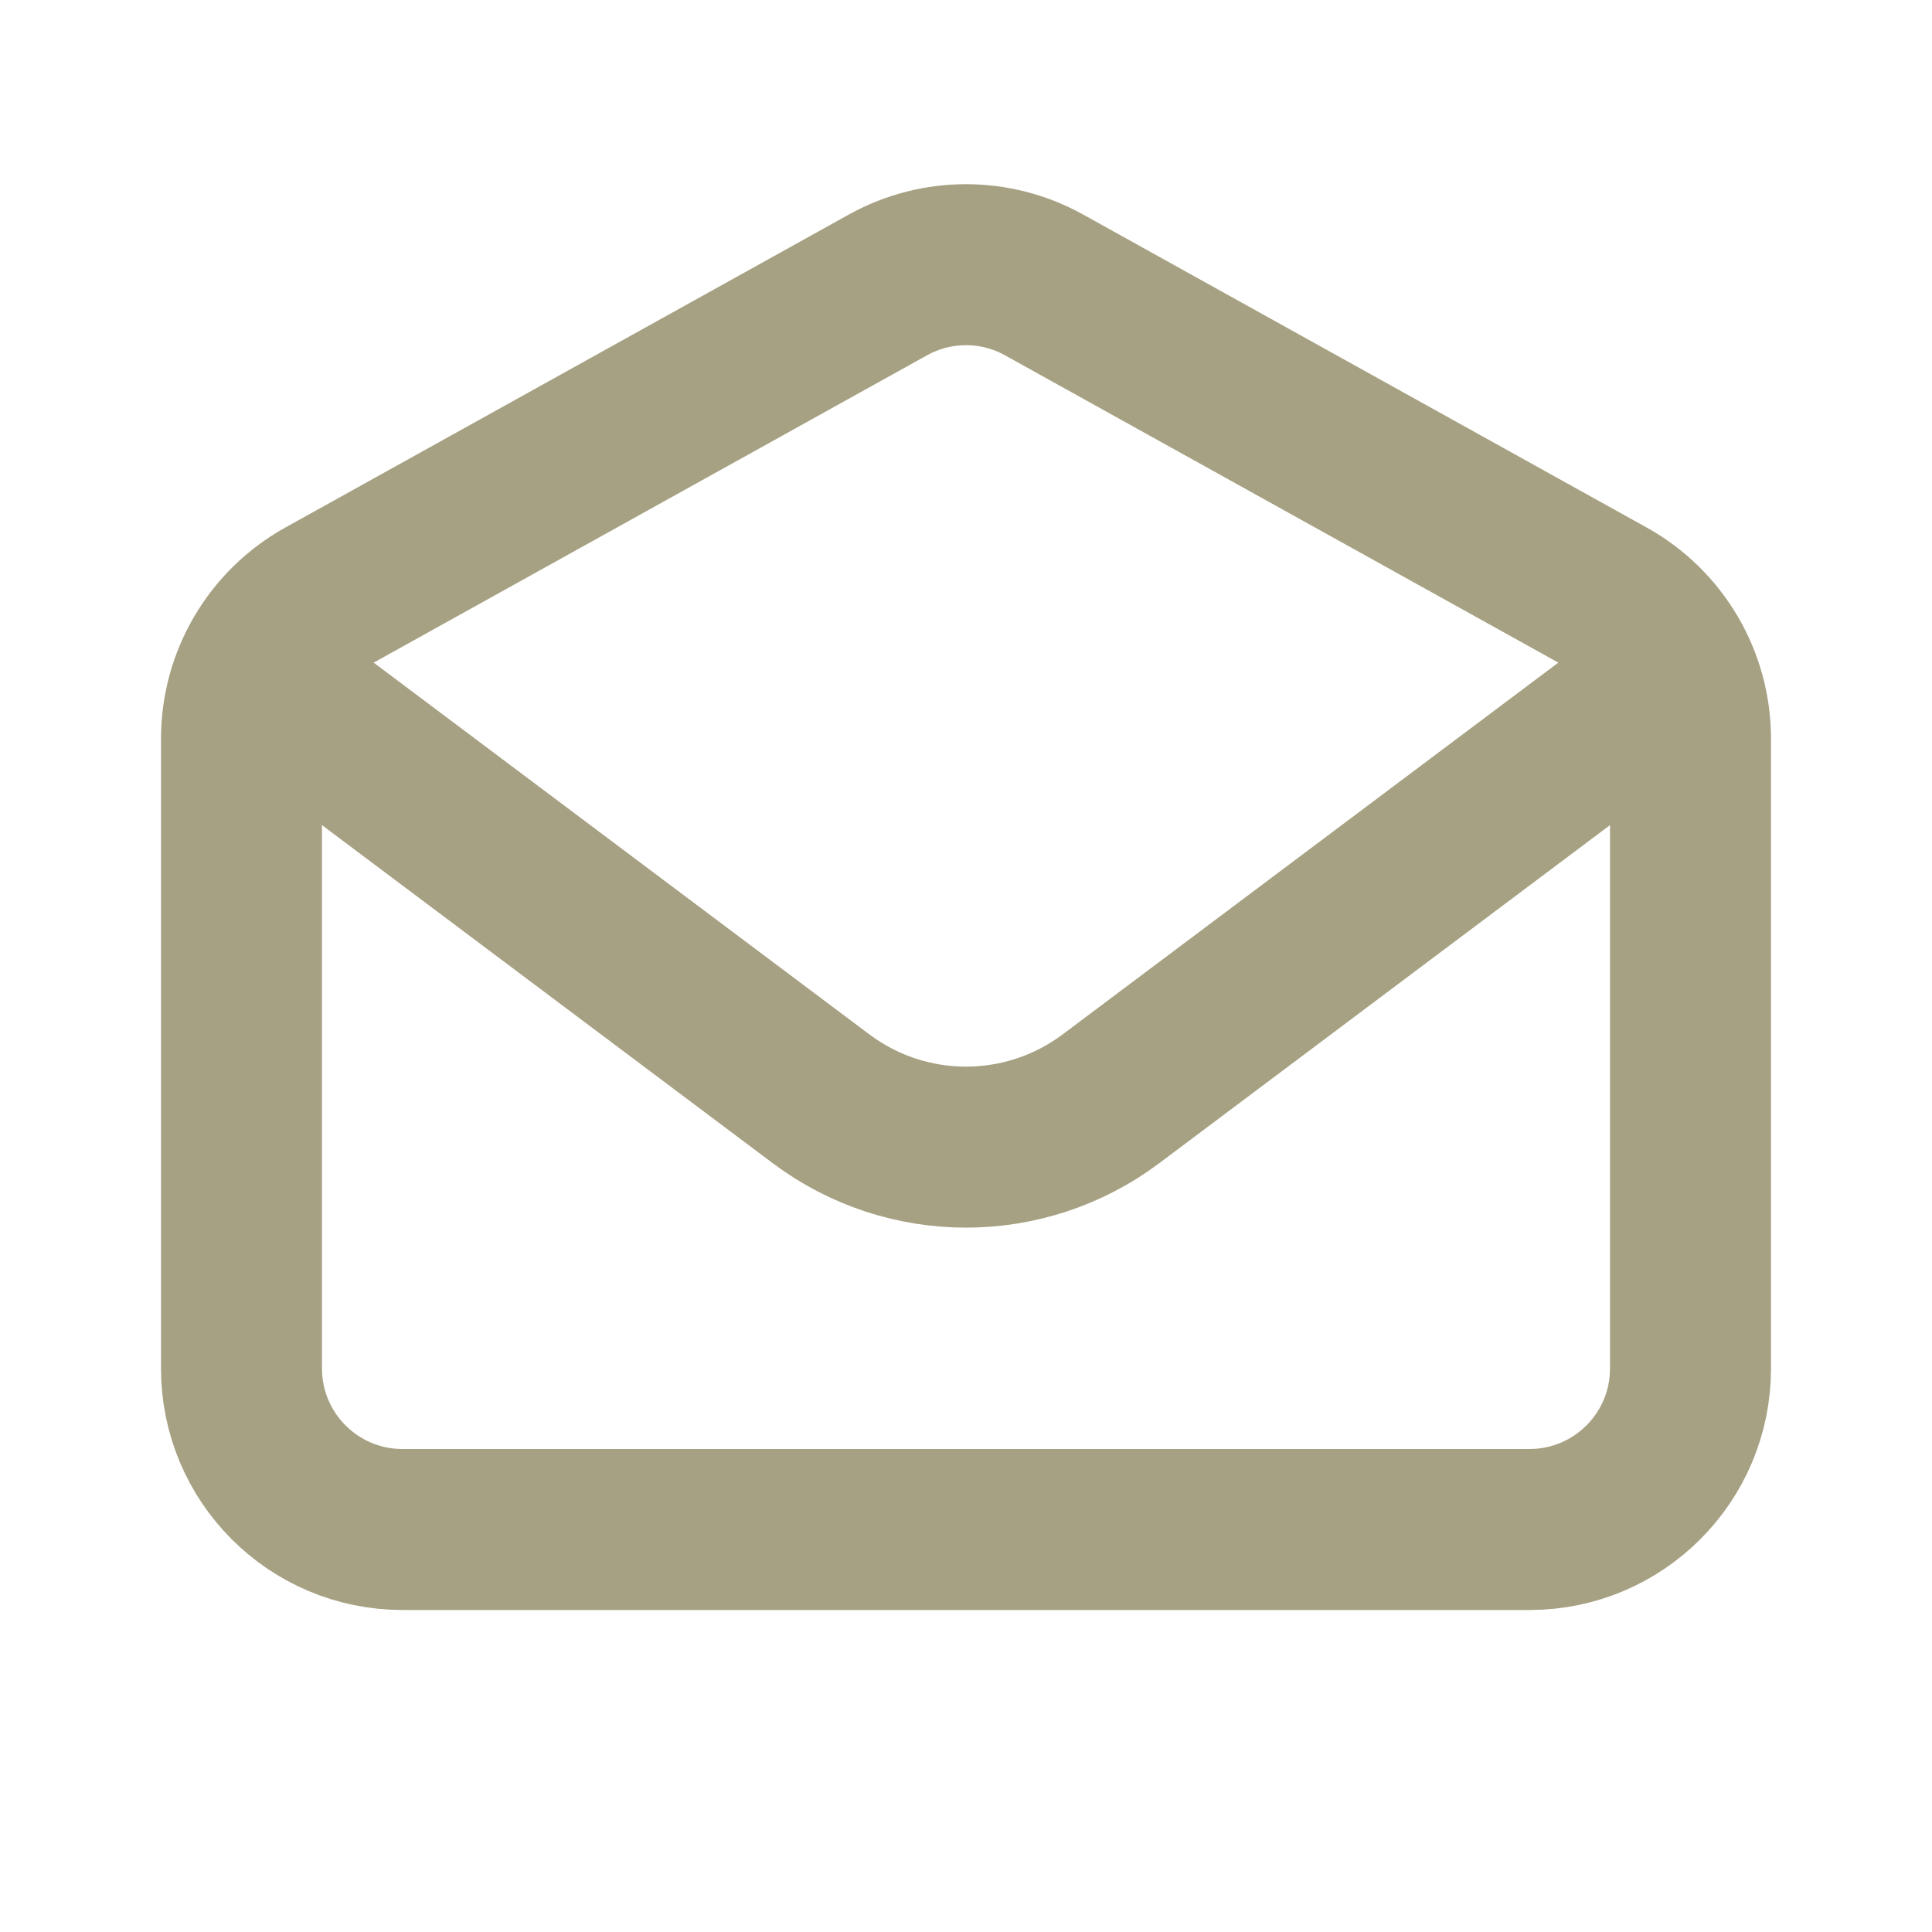
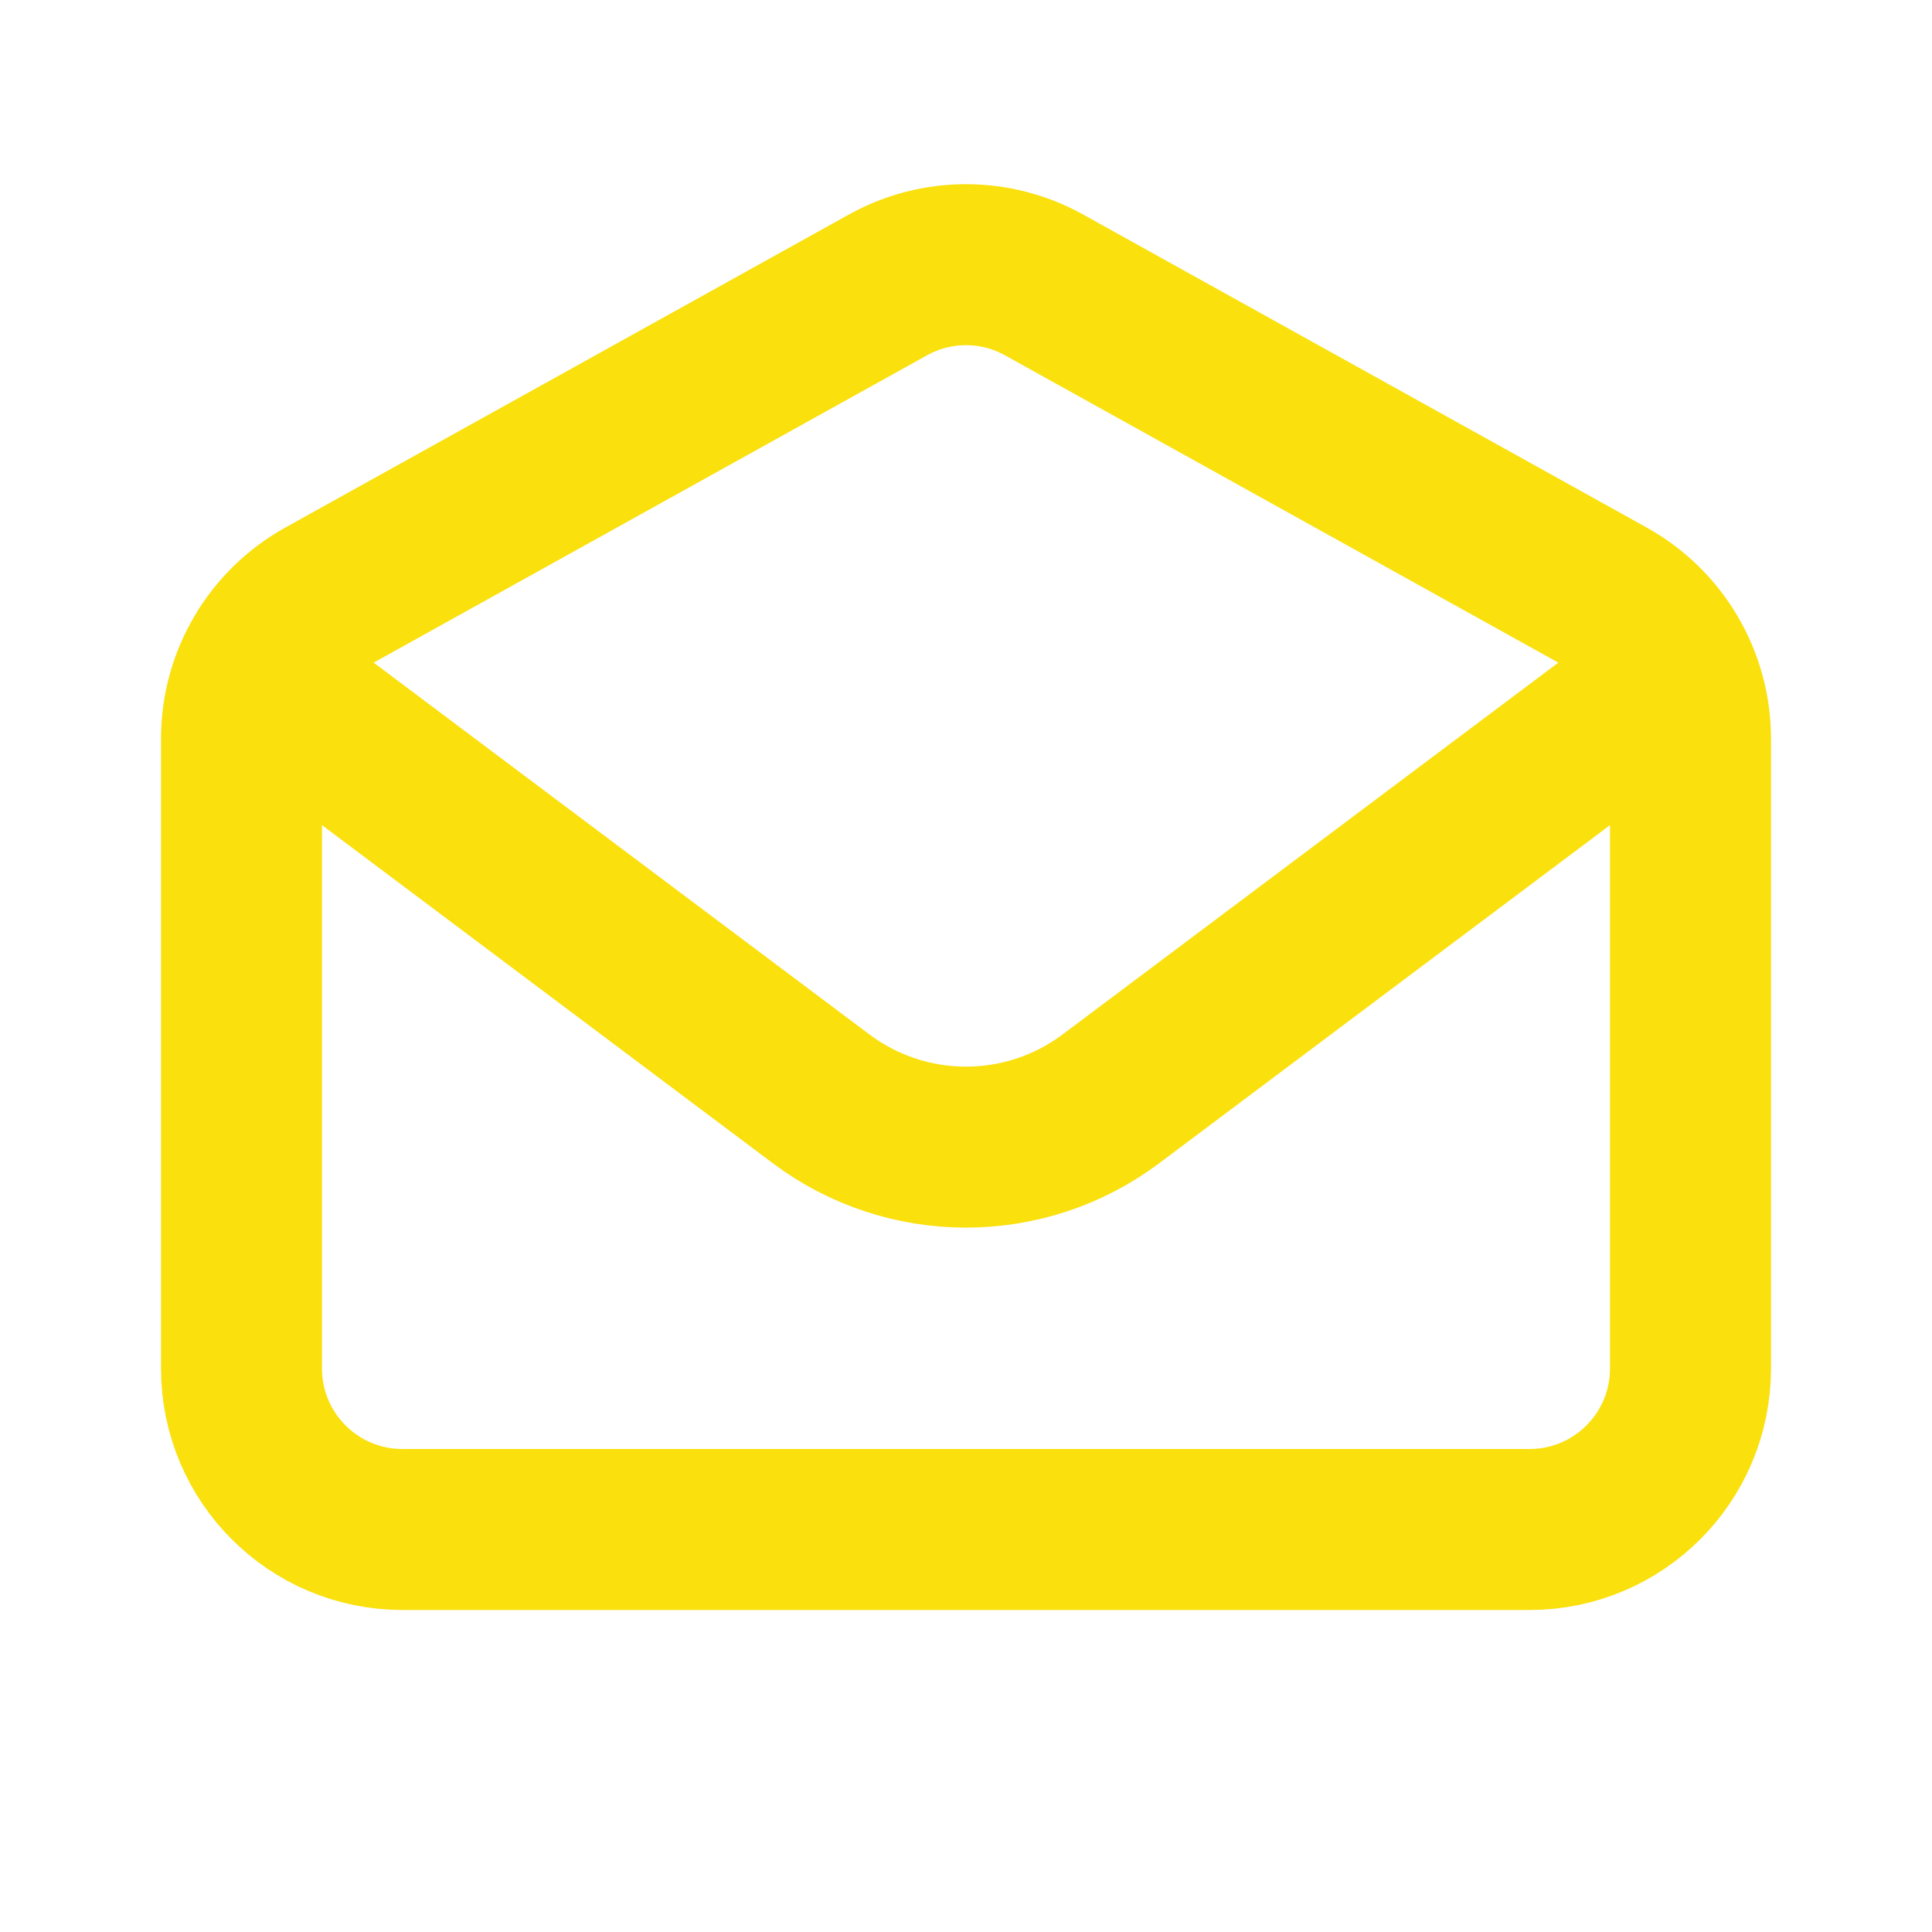
- <svg xmlns="http://www.w3.org/2000/svg" width="800px" height="800px" viewBox="0 0 24 24" fill="none" stroke="#a6a182">
+ <svg xmlns="http://www.w3.org/2000/svg" width="800px" height="800px" viewBox="0 0 24 24" fill="none" stroke="#fae00d" data-originalstrokecolor="#a6a182" transform="rotate(0) scale(1, 1)">
  <g id="SVGRepo_bgCarrier" stroke-width="0" />
  <g id="SVGRepo_tracerCarrier" stroke-linecap="round" stroke-linejoin="round" />
  <g id="SVGRepo_iconCarrier">
-     <path d="M4 9L10.2 13.65C11.267 14.45 12.733 14.45 13.8 13.65L20 9" stroke="#a6a182" stroke-width="2" stroke-linecap="round" stroke-linejoin="round" />
-     <path d="M3 9.177C3 8.45 3.394 7.781 4.029 7.428L11.029 3.54C11.633 3.204 12.367 3.204 12.971 3.54L19.971 7.428C20.606 7.781 21 8.45 21 9.177V17C21 18.105 20.105 19 19 19H5C3.895 19 3 18.105 3 17V9.177Z" stroke="#a6a182" stroke-width="2" stroke-linecap="round" />
+     <path d="M4 9L10.2 13.65C11.267 14.45 12.733 14.45 13.8 13.65L20 9" stroke="#fae00d" stroke-width="2" stroke-linecap="round" stroke-linejoin="round" />
+     <path d="M3 9.177C3 8.45 3.394 7.781 4.029 7.428L11.029 3.54C11.633 3.204 12.367 3.204 12.971 3.54L19.971 7.428C20.606 7.781 21 8.45 21 9.177V17C21 18.105 20.105 19 19 19H5C3.895 19 3 18.105 3 17V9.177Z" stroke="#fae00d" stroke-width="2" stroke-linecap="round" />
  </g>
</svg>
